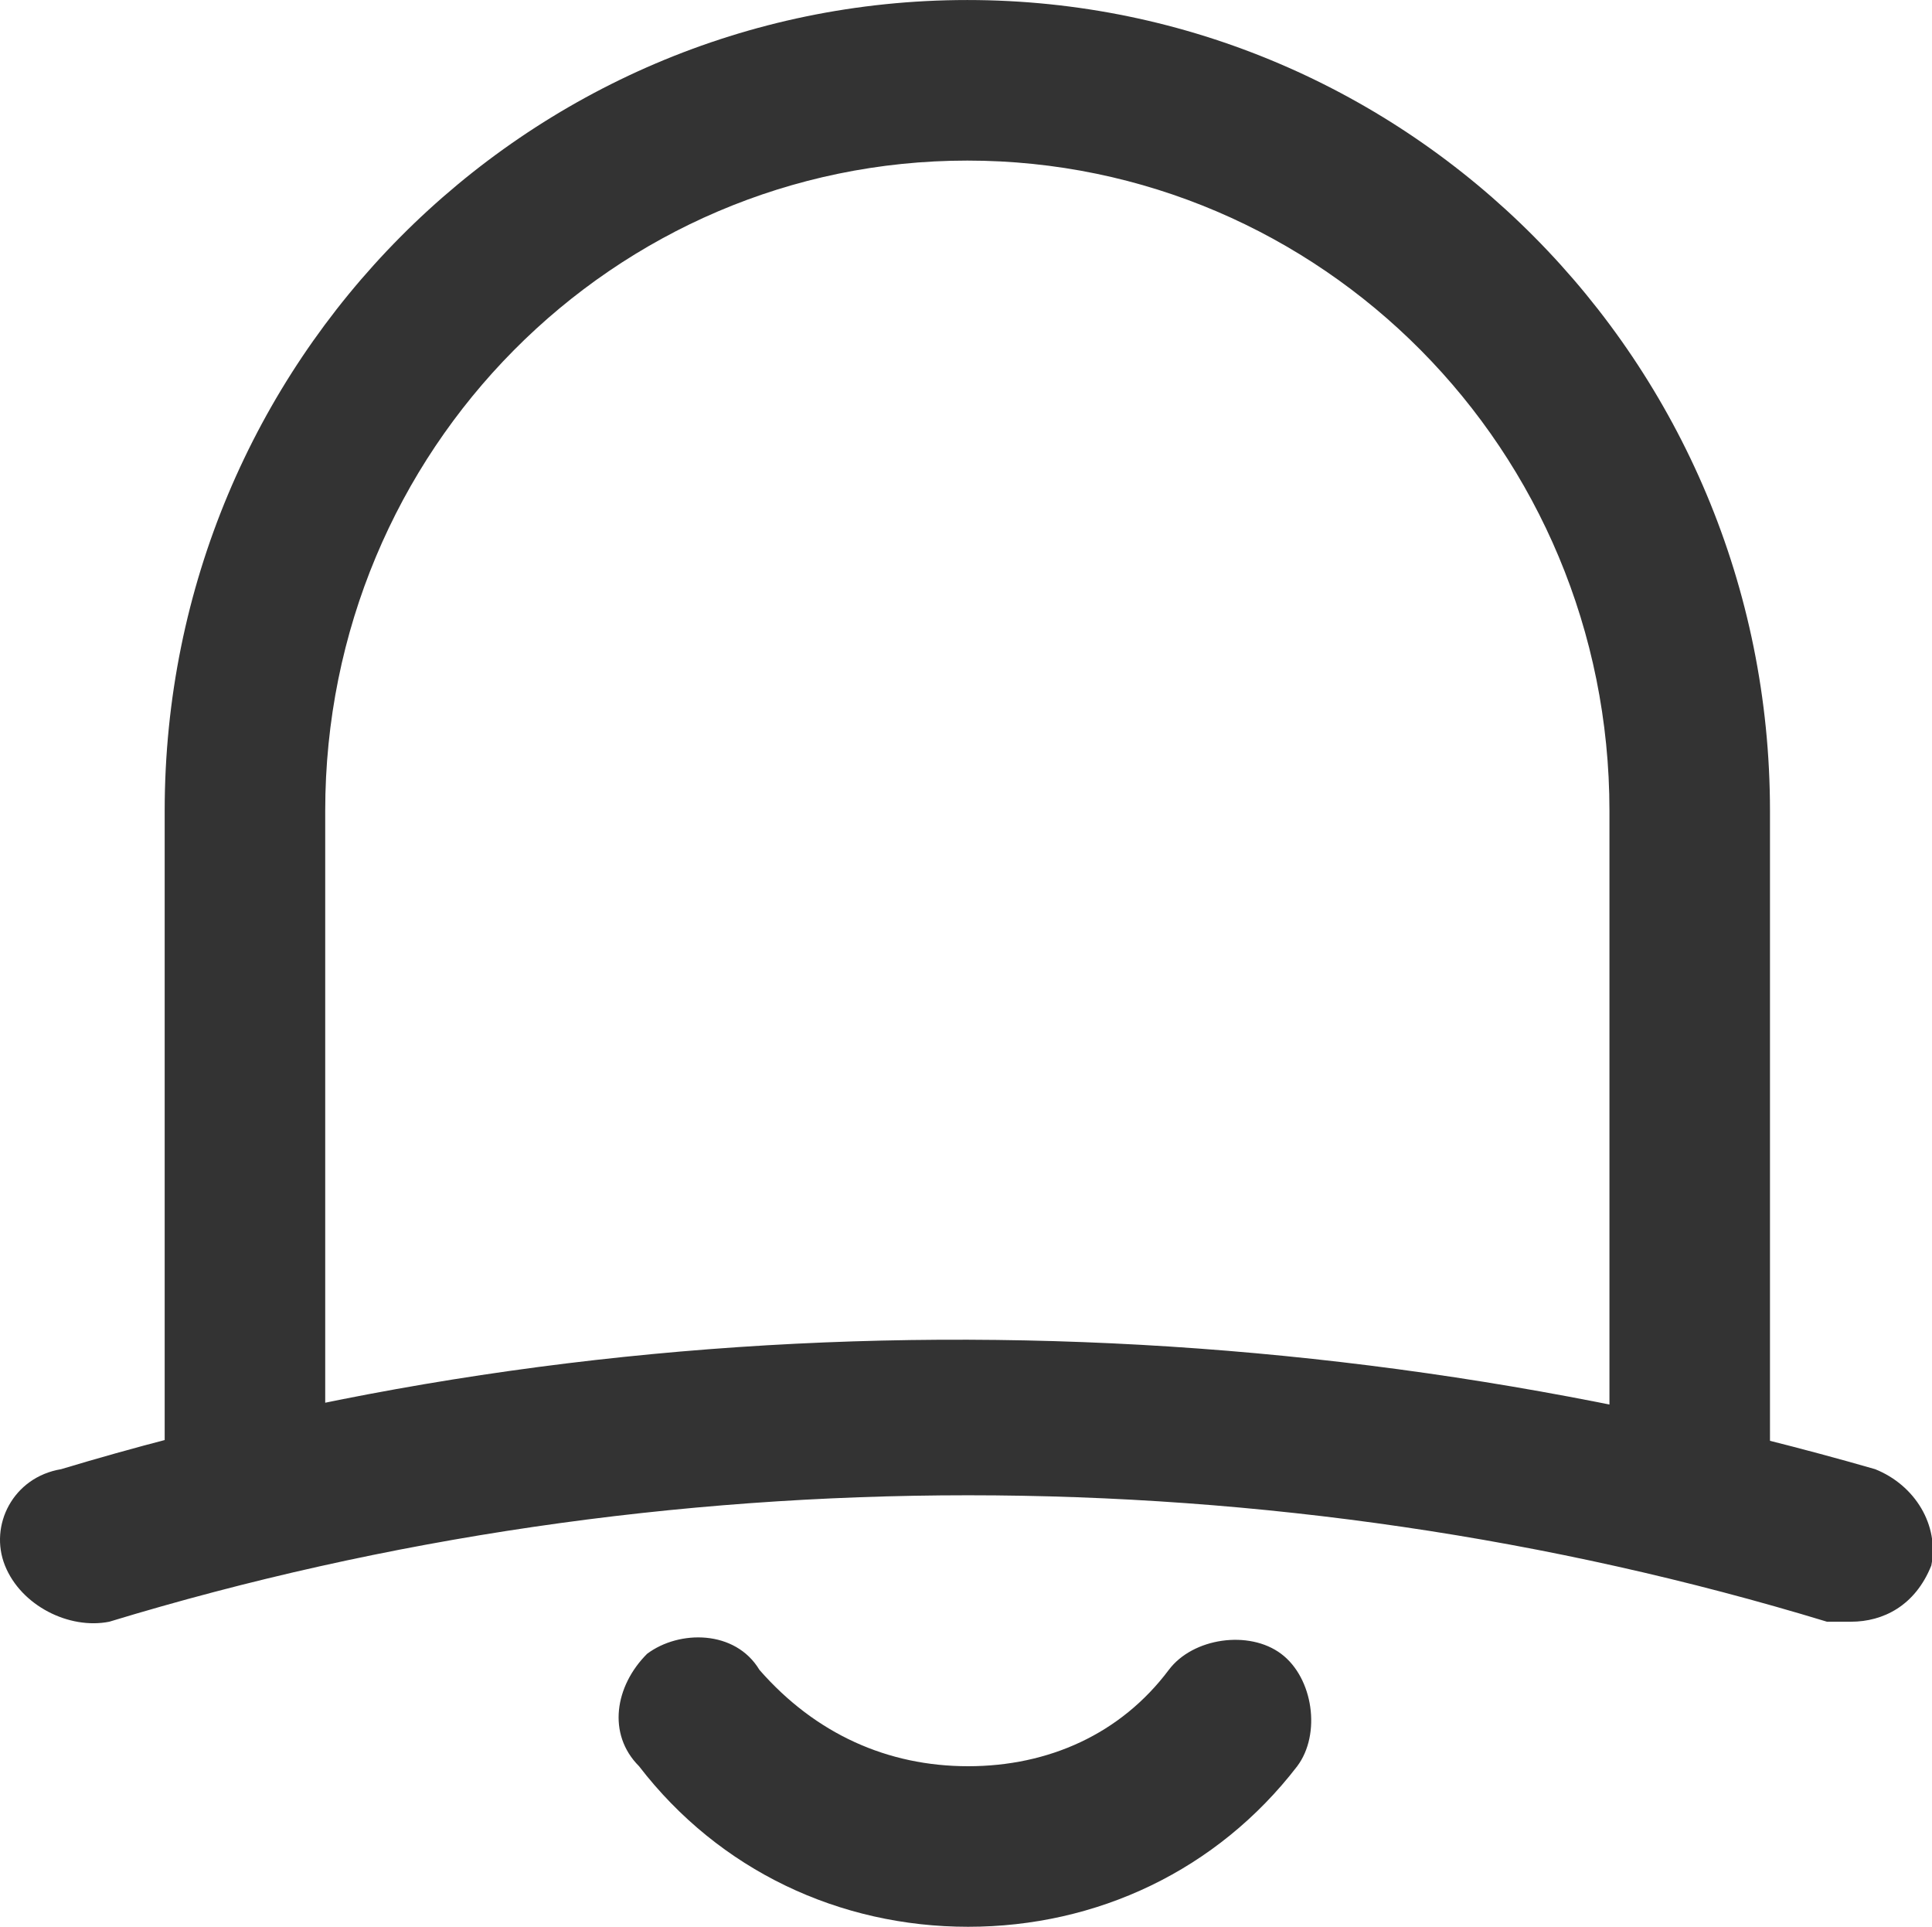
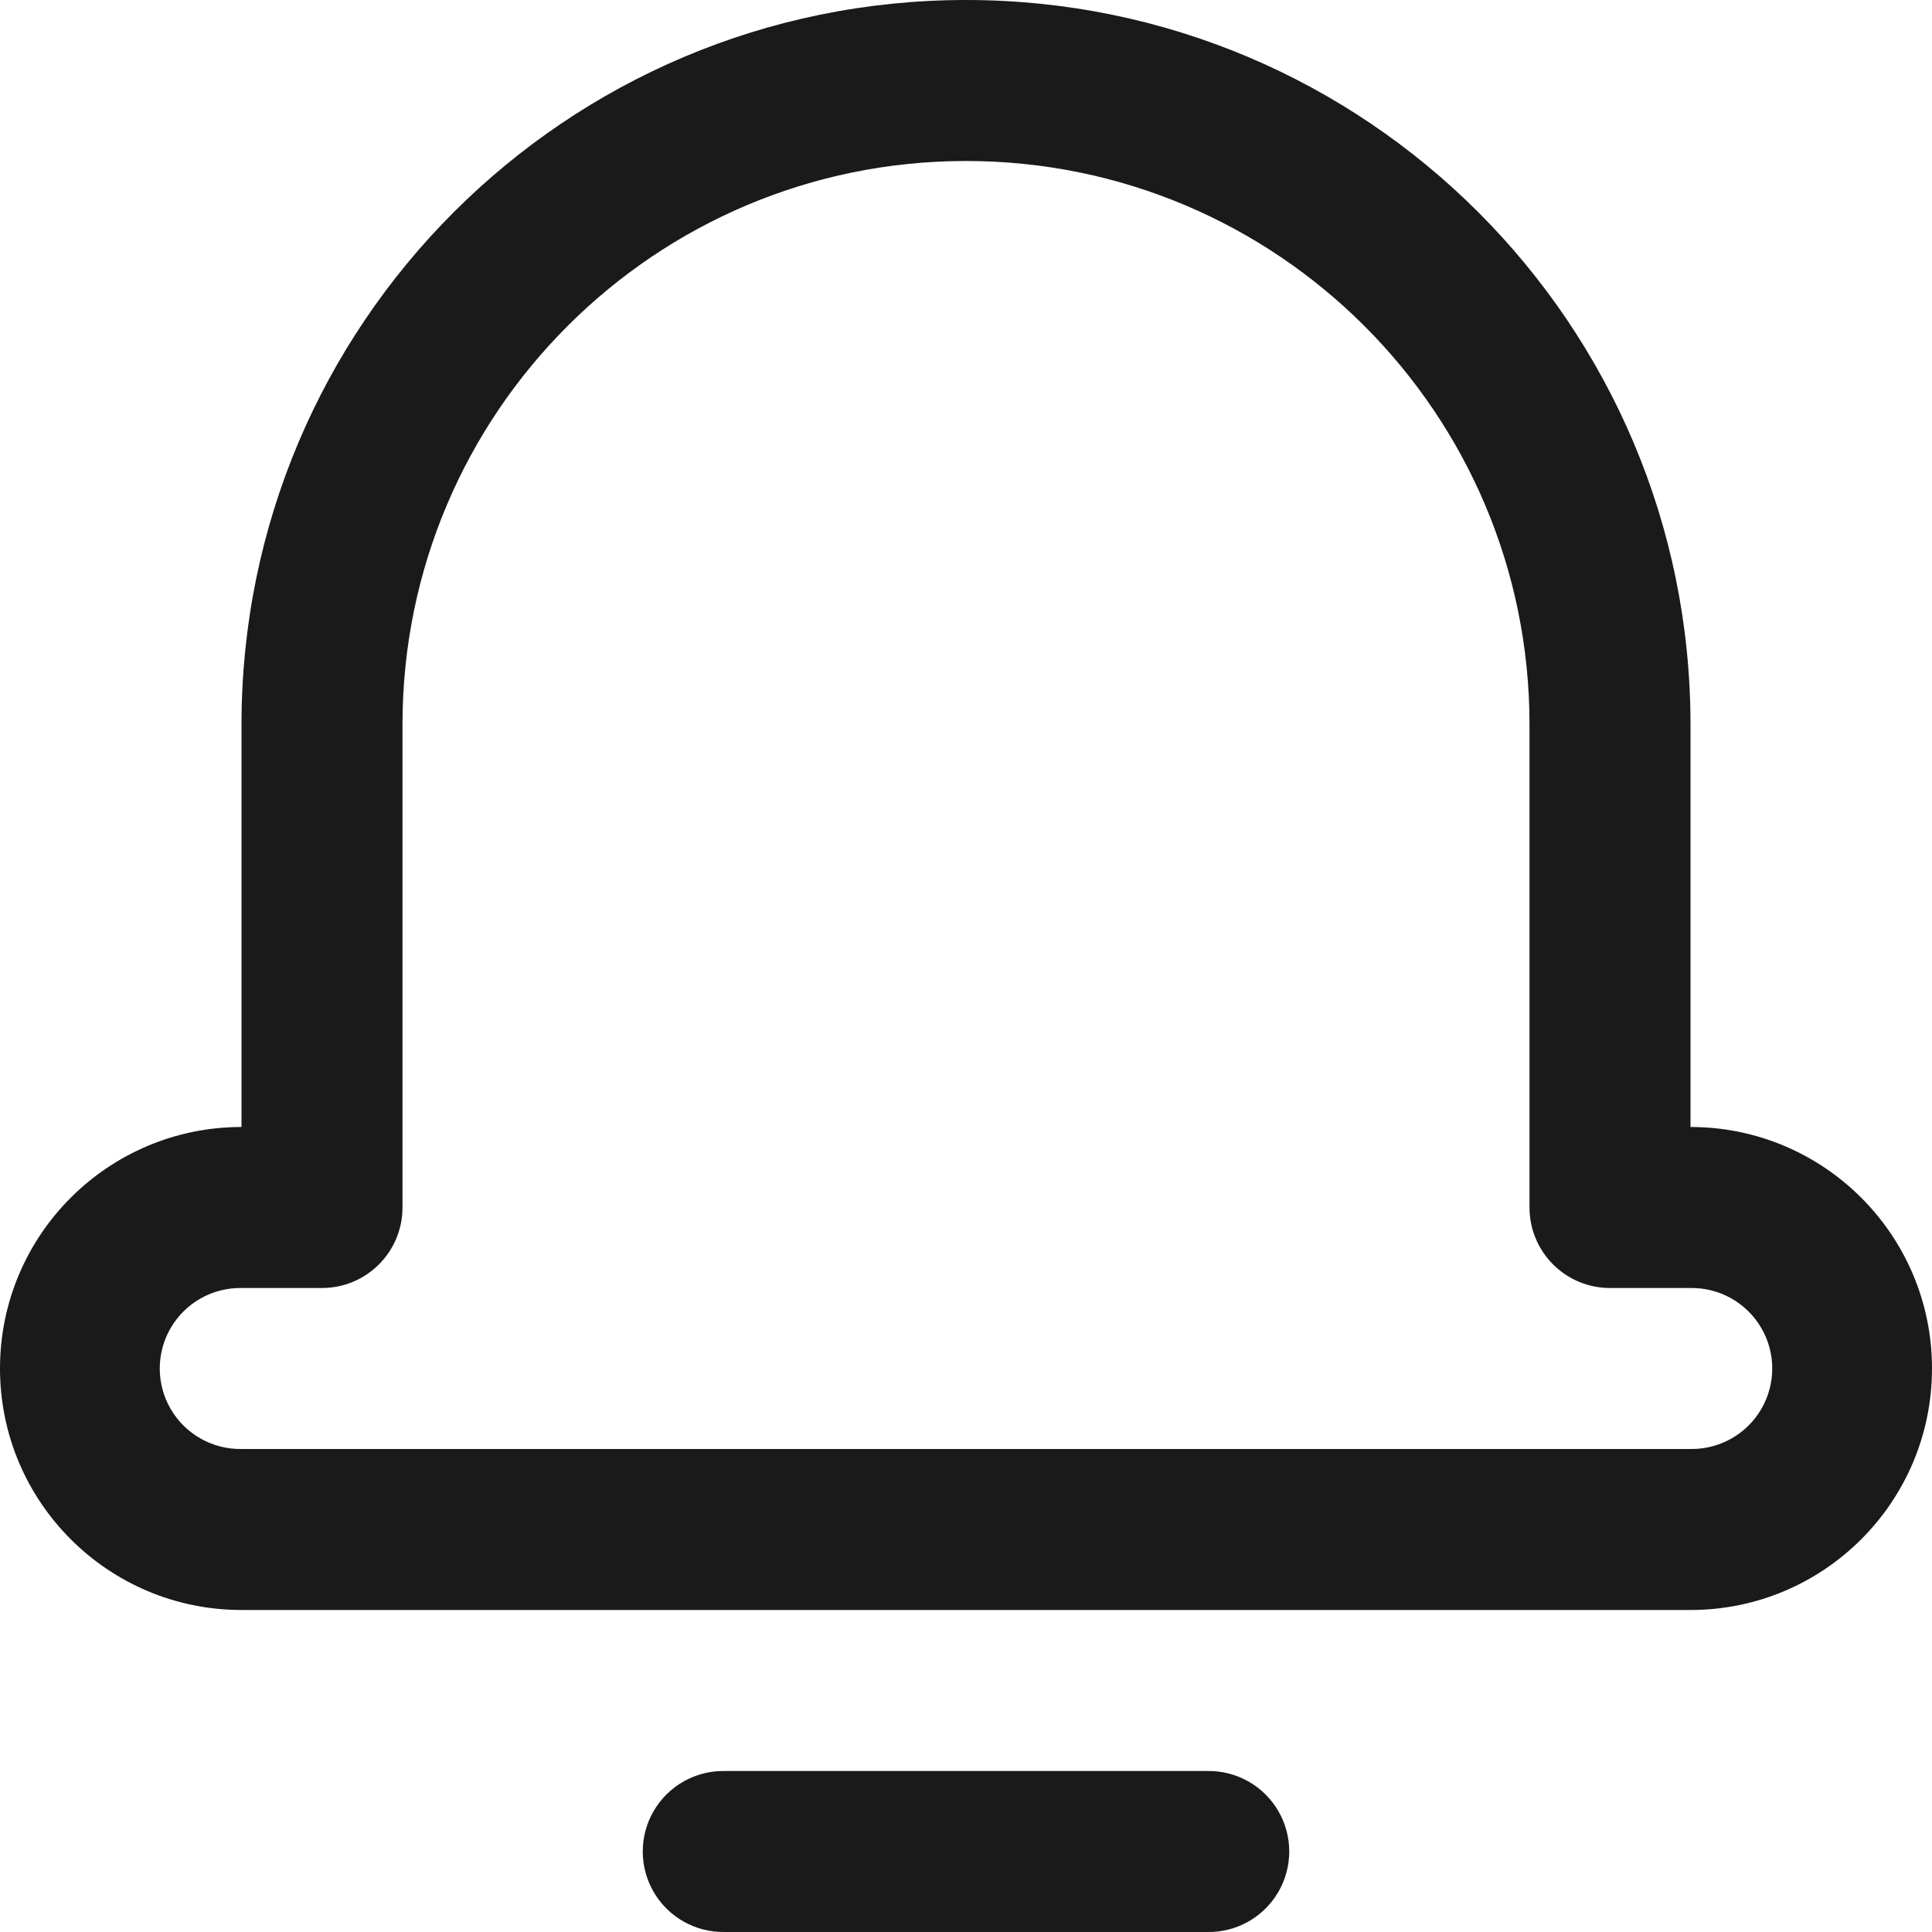
- <svg xmlns="http://www.w3.org/2000/svg" class="icon" width="200px" height="199.42px" viewBox="0 0 1027 1024" version="1.1">
-   <path fill="#333333" d="M940.873 819.2h-85.333v-388.267c0-192-153.6-345.6-341.333-345.6s-341.333 153.6-341.333 345.6v388.267h-85.333v-388.267c0-238.933 192-430.933 426.667-430.933s426.667 192 426.667 430.933v388.267zM514.633 1024c-68.267 0-132.267-29.867-174.933-85.333-17.067-17.067-12.8-42.667 4.267-59.733 17.067-12.8 46.933-12.8 59.733 8.533 29.867 34.133 68.267 51.2 110.933 51.2s81.067-17.067 106.667-51.2c12.8-17.067 42.667-21.333 59.733-8.533 17.067 12.8 21.333 42.667 8.533 59.733-42.667 55.467-106.667 85.333-174.933 85.333zM983.966 861.867h-12.8c-294.4-89.6-618.667-89.6-913.067 0-21.333 4.267-46.933-8.533-55.467-29.867-8.533-21.333 4.267-46.933 29.867-51.2 311.467-93.867 652.8-89.6 964.267 0 21.333 8.533 34.133 29.867 29.867 51.2-8.533 21.333-25.6 29.867-42.667 29.867z" />
+ <svg xmlns="http://www.w3.org/2000/svg" viewBox="0 0 1024 1024">
+   <path fill="#1A1A1A" d="M128 384v213.33a128 128 0 0 0 0 256h768a128 128 0 0 0 0-256v-213.33c0-212.07-171.93-384-384-384s-384 171.93-384 384z m0 298.67h42.67a42.67 42.67 0 0 0 42.66-42.67v-256c0-164.95 133.72-298.67 298.67-298.67s298.67 133.72 298.67 298.67v256a42.67 42.67 0 0 0 42.66 42.67h42.67a42.67 42.67 0 1 1 0 85.33h-768a42.67 42.67 0 1 1 0-85.33z m256 256a42.67 42.67 0 1 0 0 85.33h256a42.67 42.67 0 1 0 0-85.33h-256z" />
</svg>
